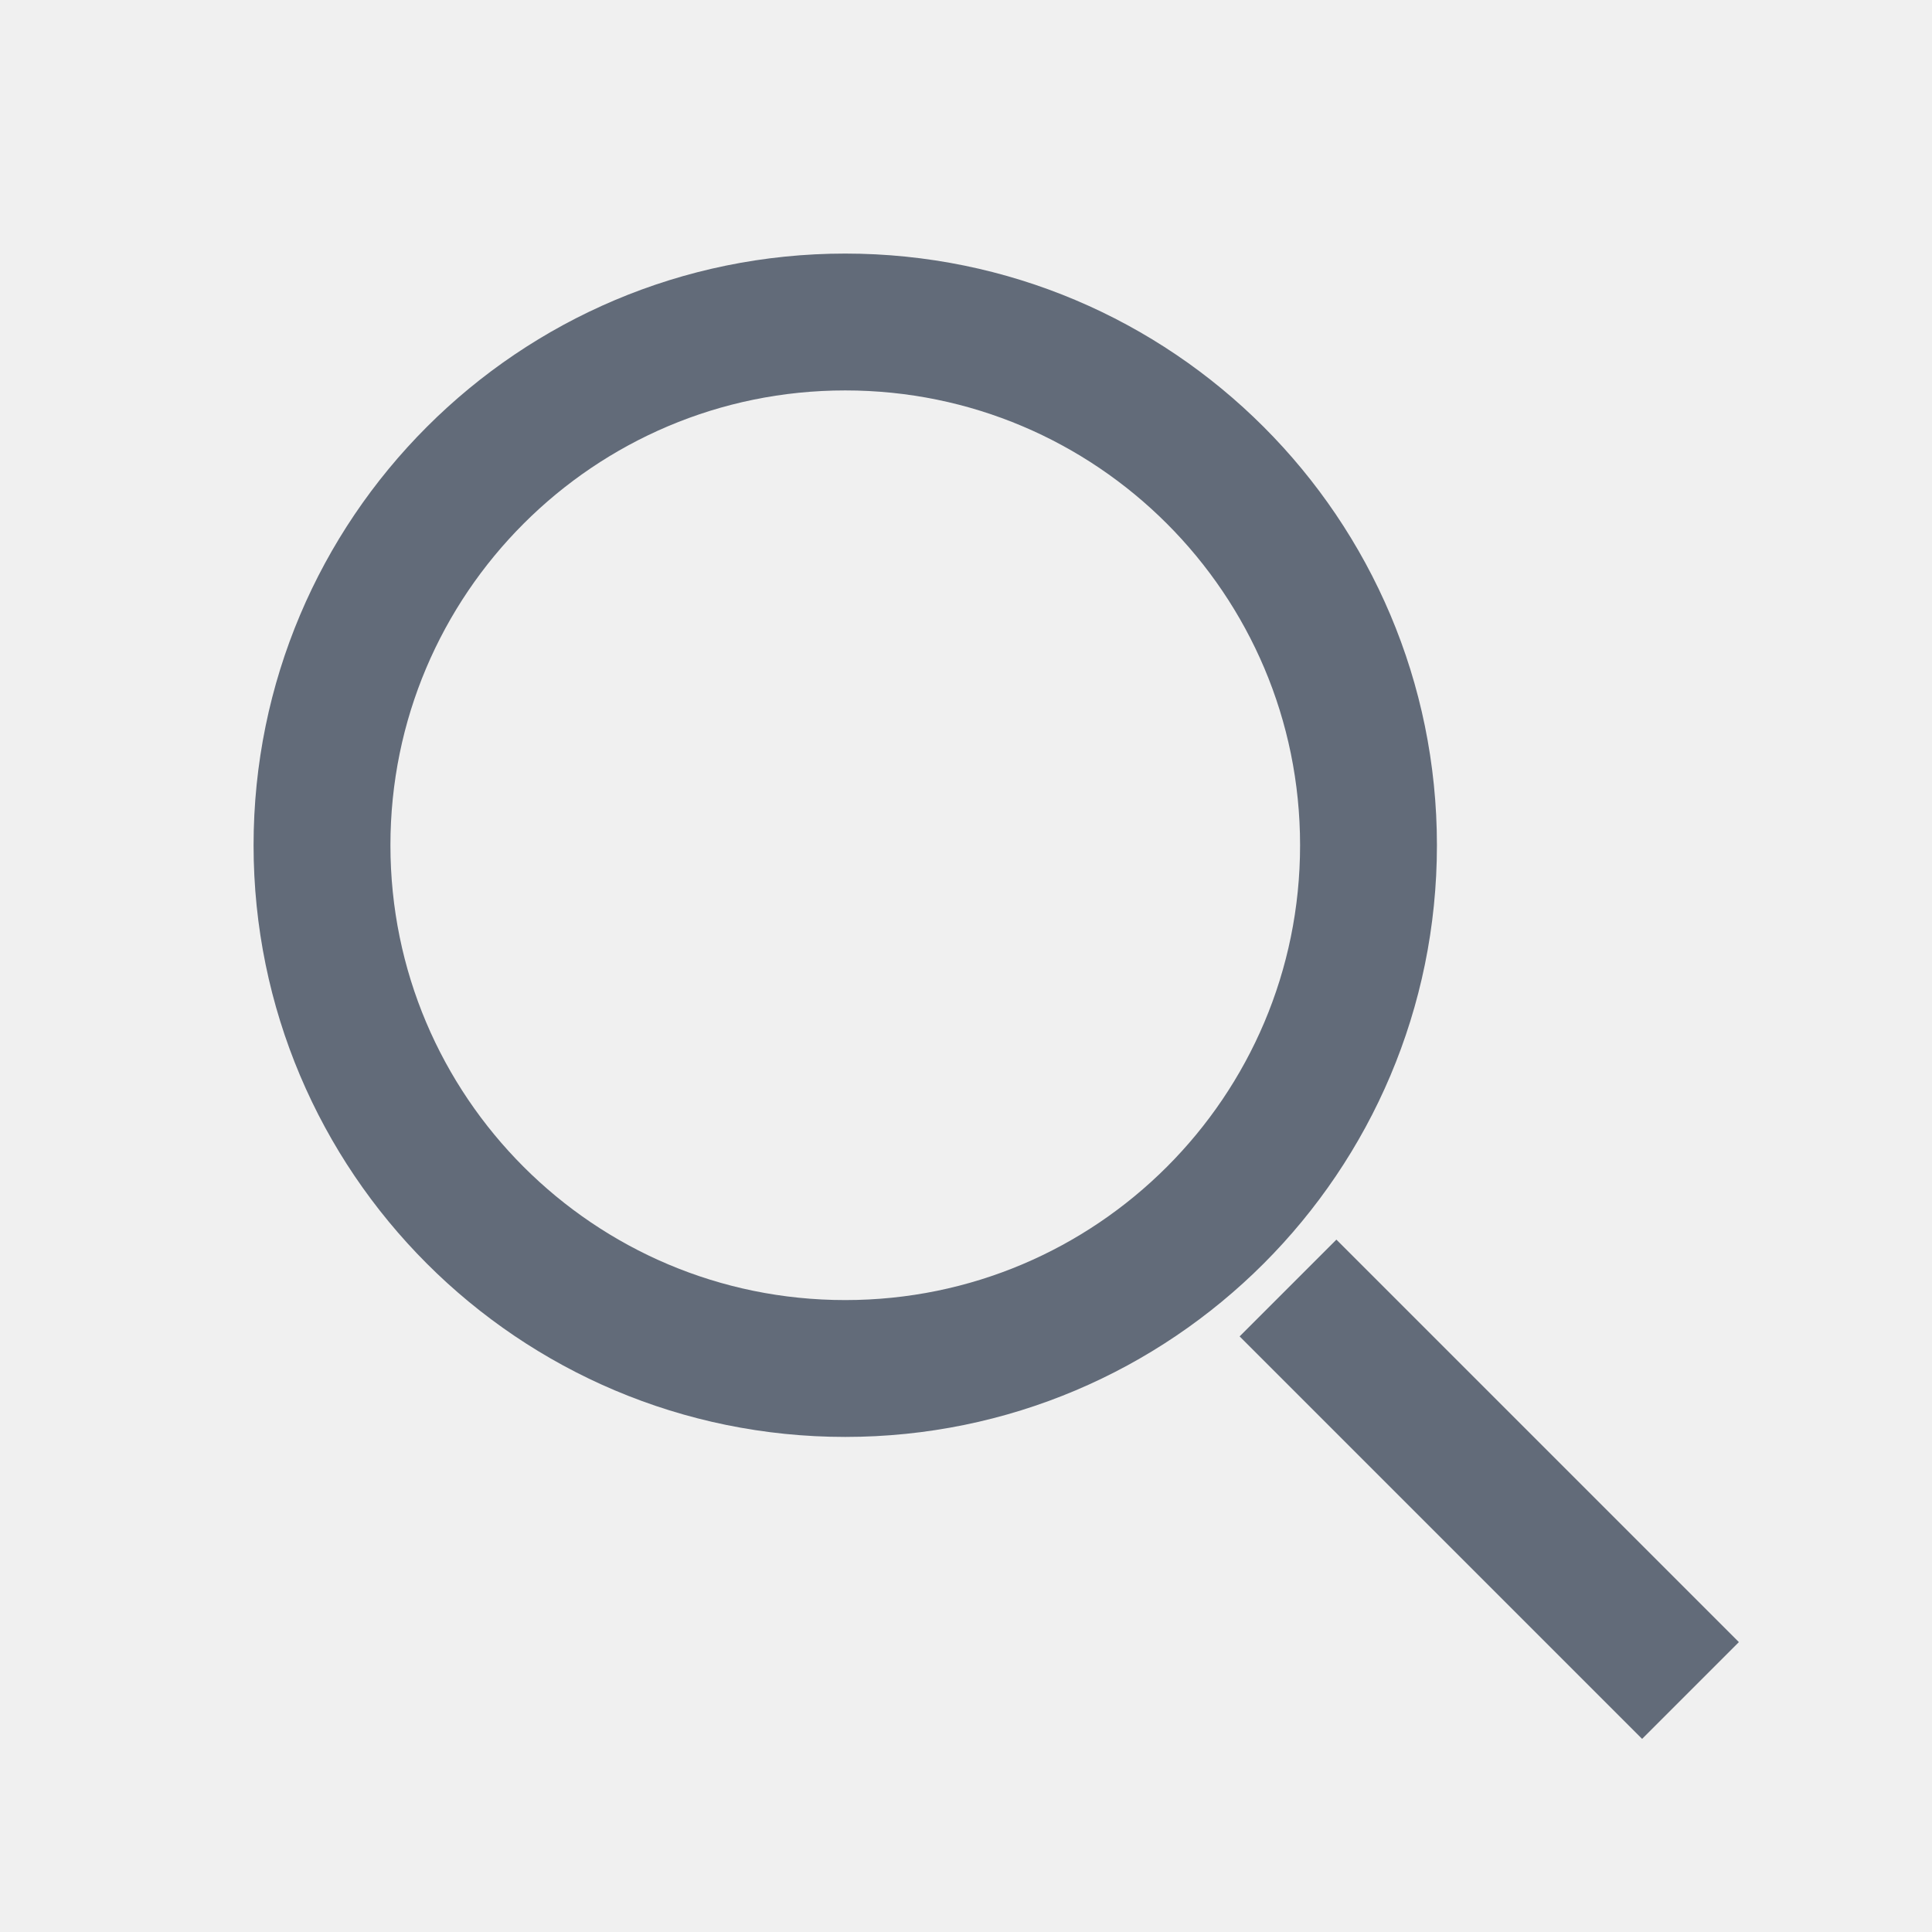
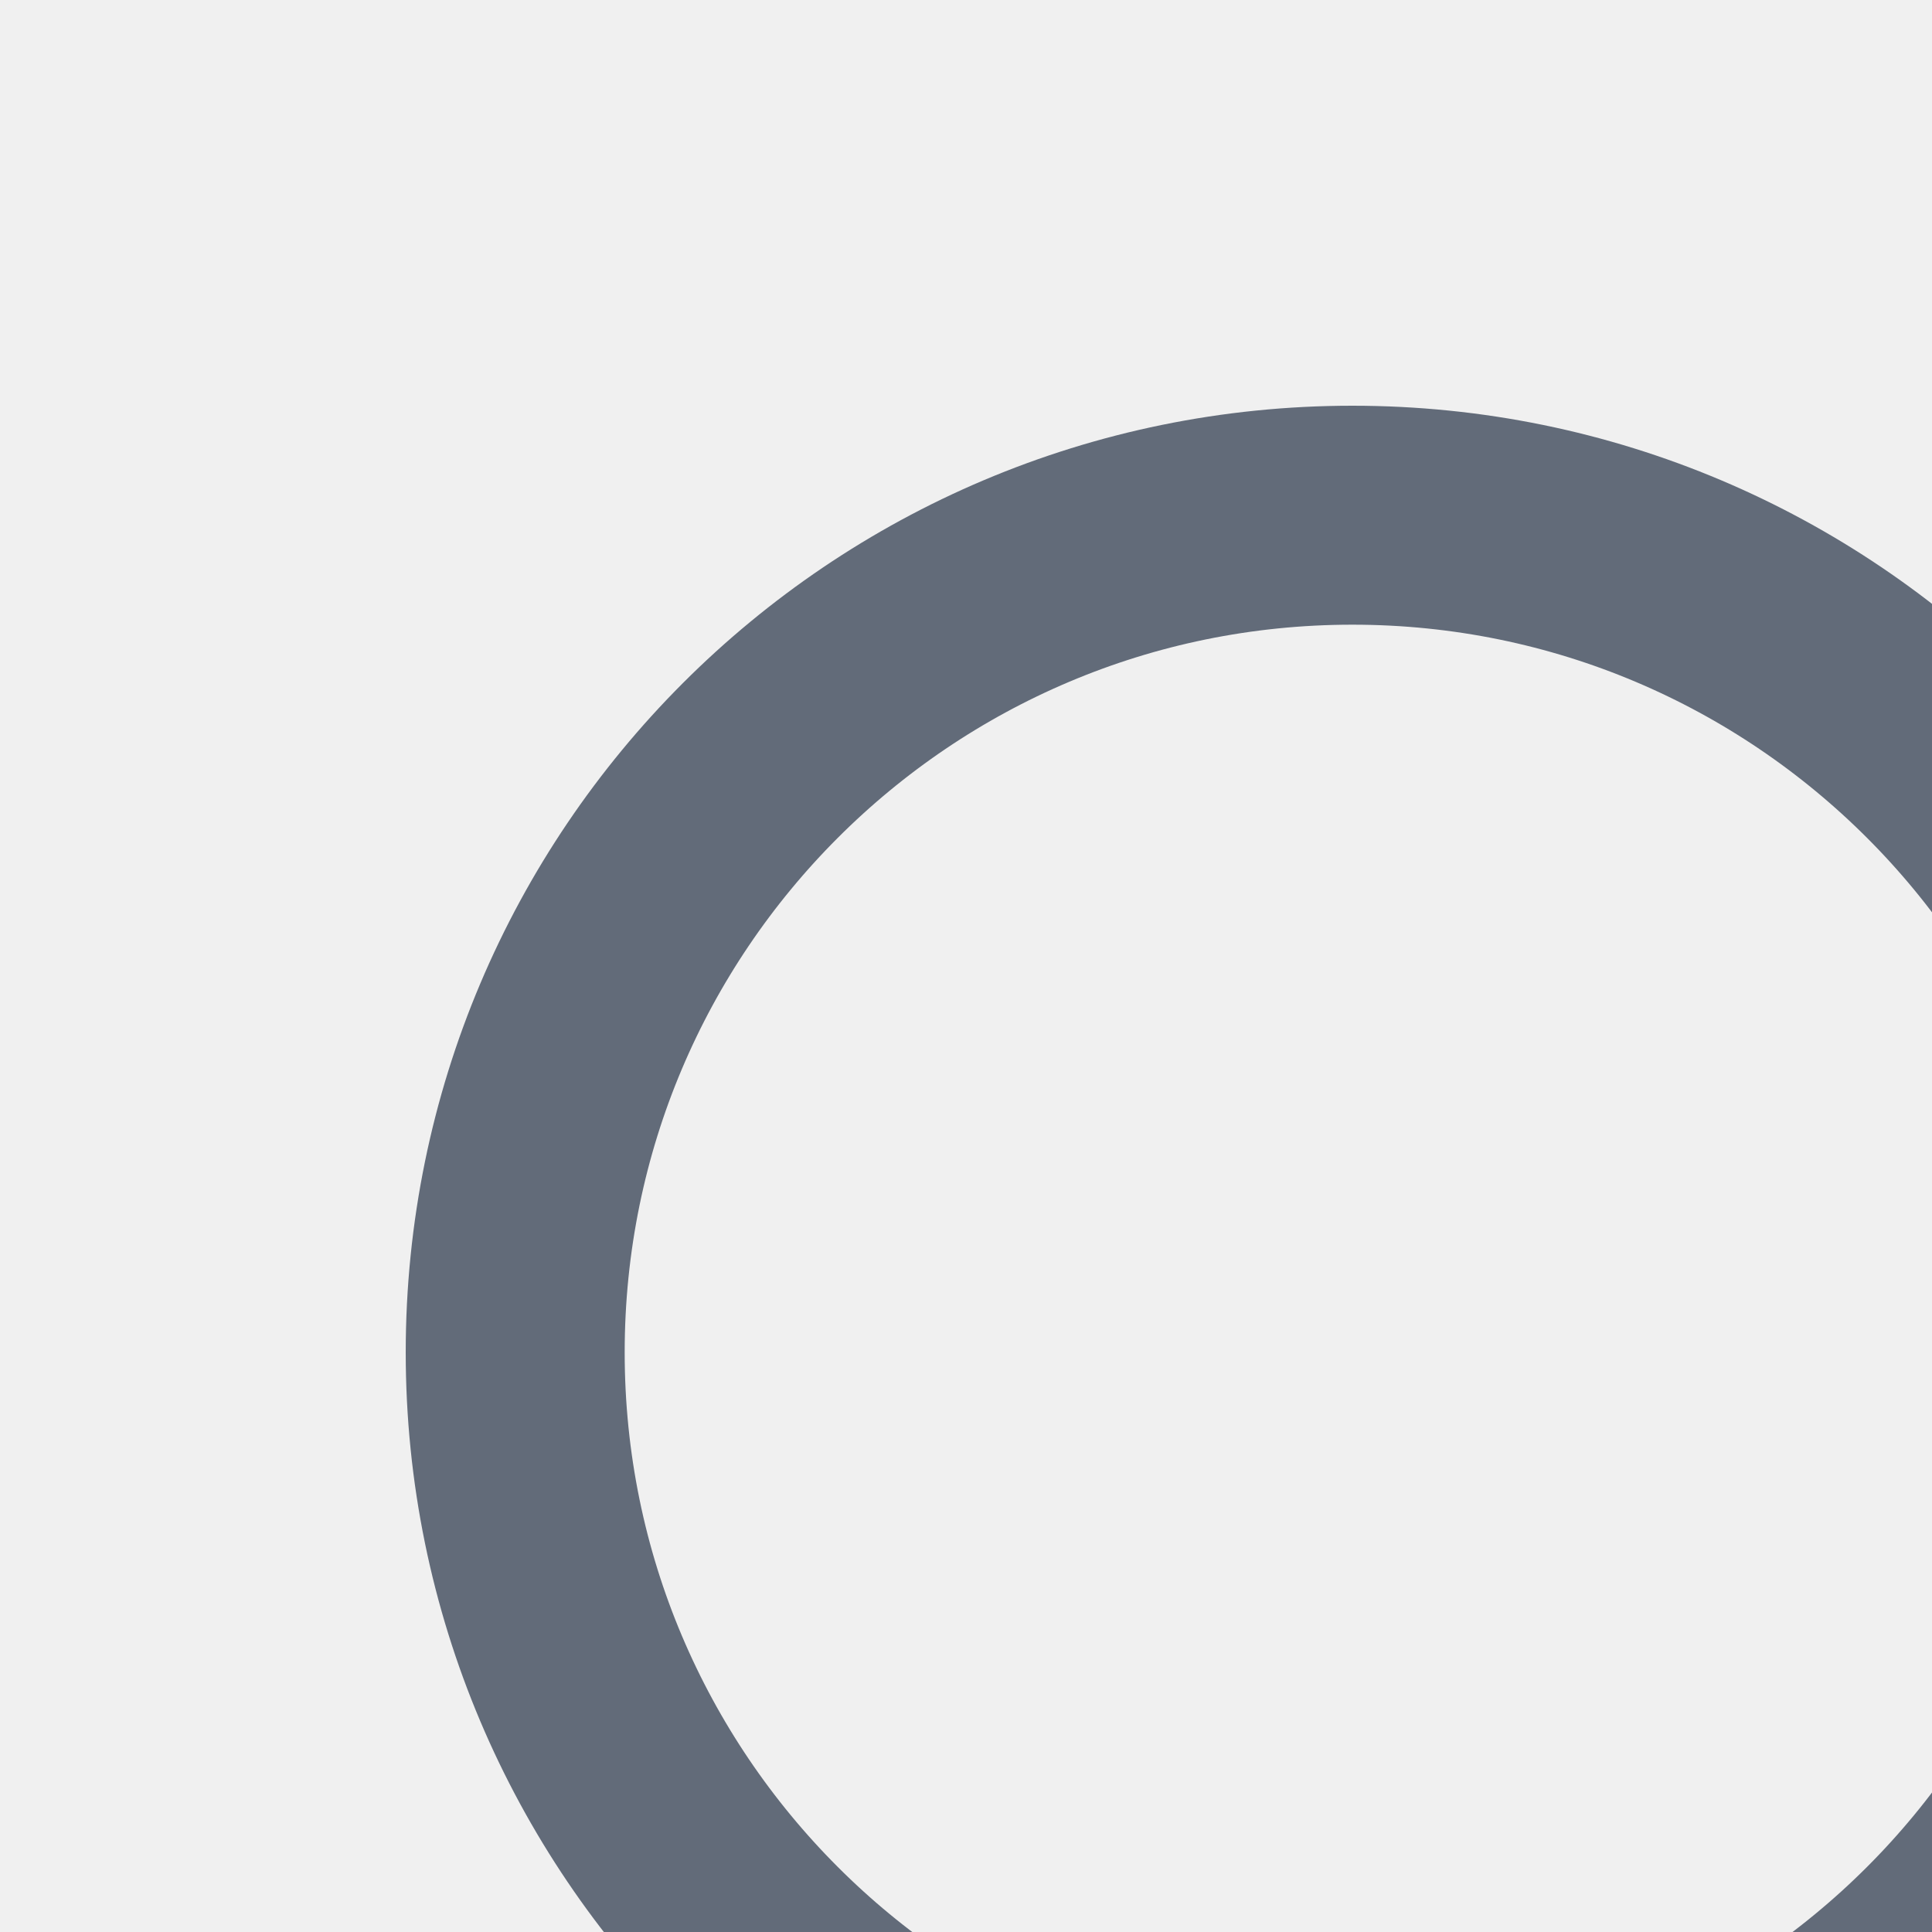
- <svg xmlns="http://www.w3.org/2000/svg" viewBox="0 0 24 24" fill="none">
-   <path d="M17 10.5C17 14.09 14.09 17 10.5 17C6.91 17 4 14.09 4 10.5C4 6.91 6.91 4 10.5 4C14.09 4 17 6.91 17 10.5Z" stroke-width="1.7" stroke="#626B79" />
-   <path d="M16 16L21 21" stroke-width="1.7" stroke="#626B79" />
+ <svg xmlns="http://www.w3.org/2000/svg" preserveAspectRatio="none" overflow="visible" style="display: block;" width="15" height="15" viewBox="0 0 15 15" fill="none">
+   <g id="Icon" clip-path="url(#clip0_0_6)">
+     <path id="Vector" d="M17 10.5C17 14.09 14.09 17 10.5 17C6.91 17 4 14.09 4 10.5C4 6.91 6.91 4 10.5 4C14.09 4 17 6.91 17 10.5Z" stroke-width="1.7" stroke="#626B79" />
+     <path id="Vector_2" d="M16 16L21 21" stroke-width="1.7" stroke="#626B79" />
+   </g>
+   <defs>
+     <clipPath id="clip0_0_6">
+       <rect width="15" height="15" fill="white" />
+     </clipPath>
+   </defs>
</svg>
